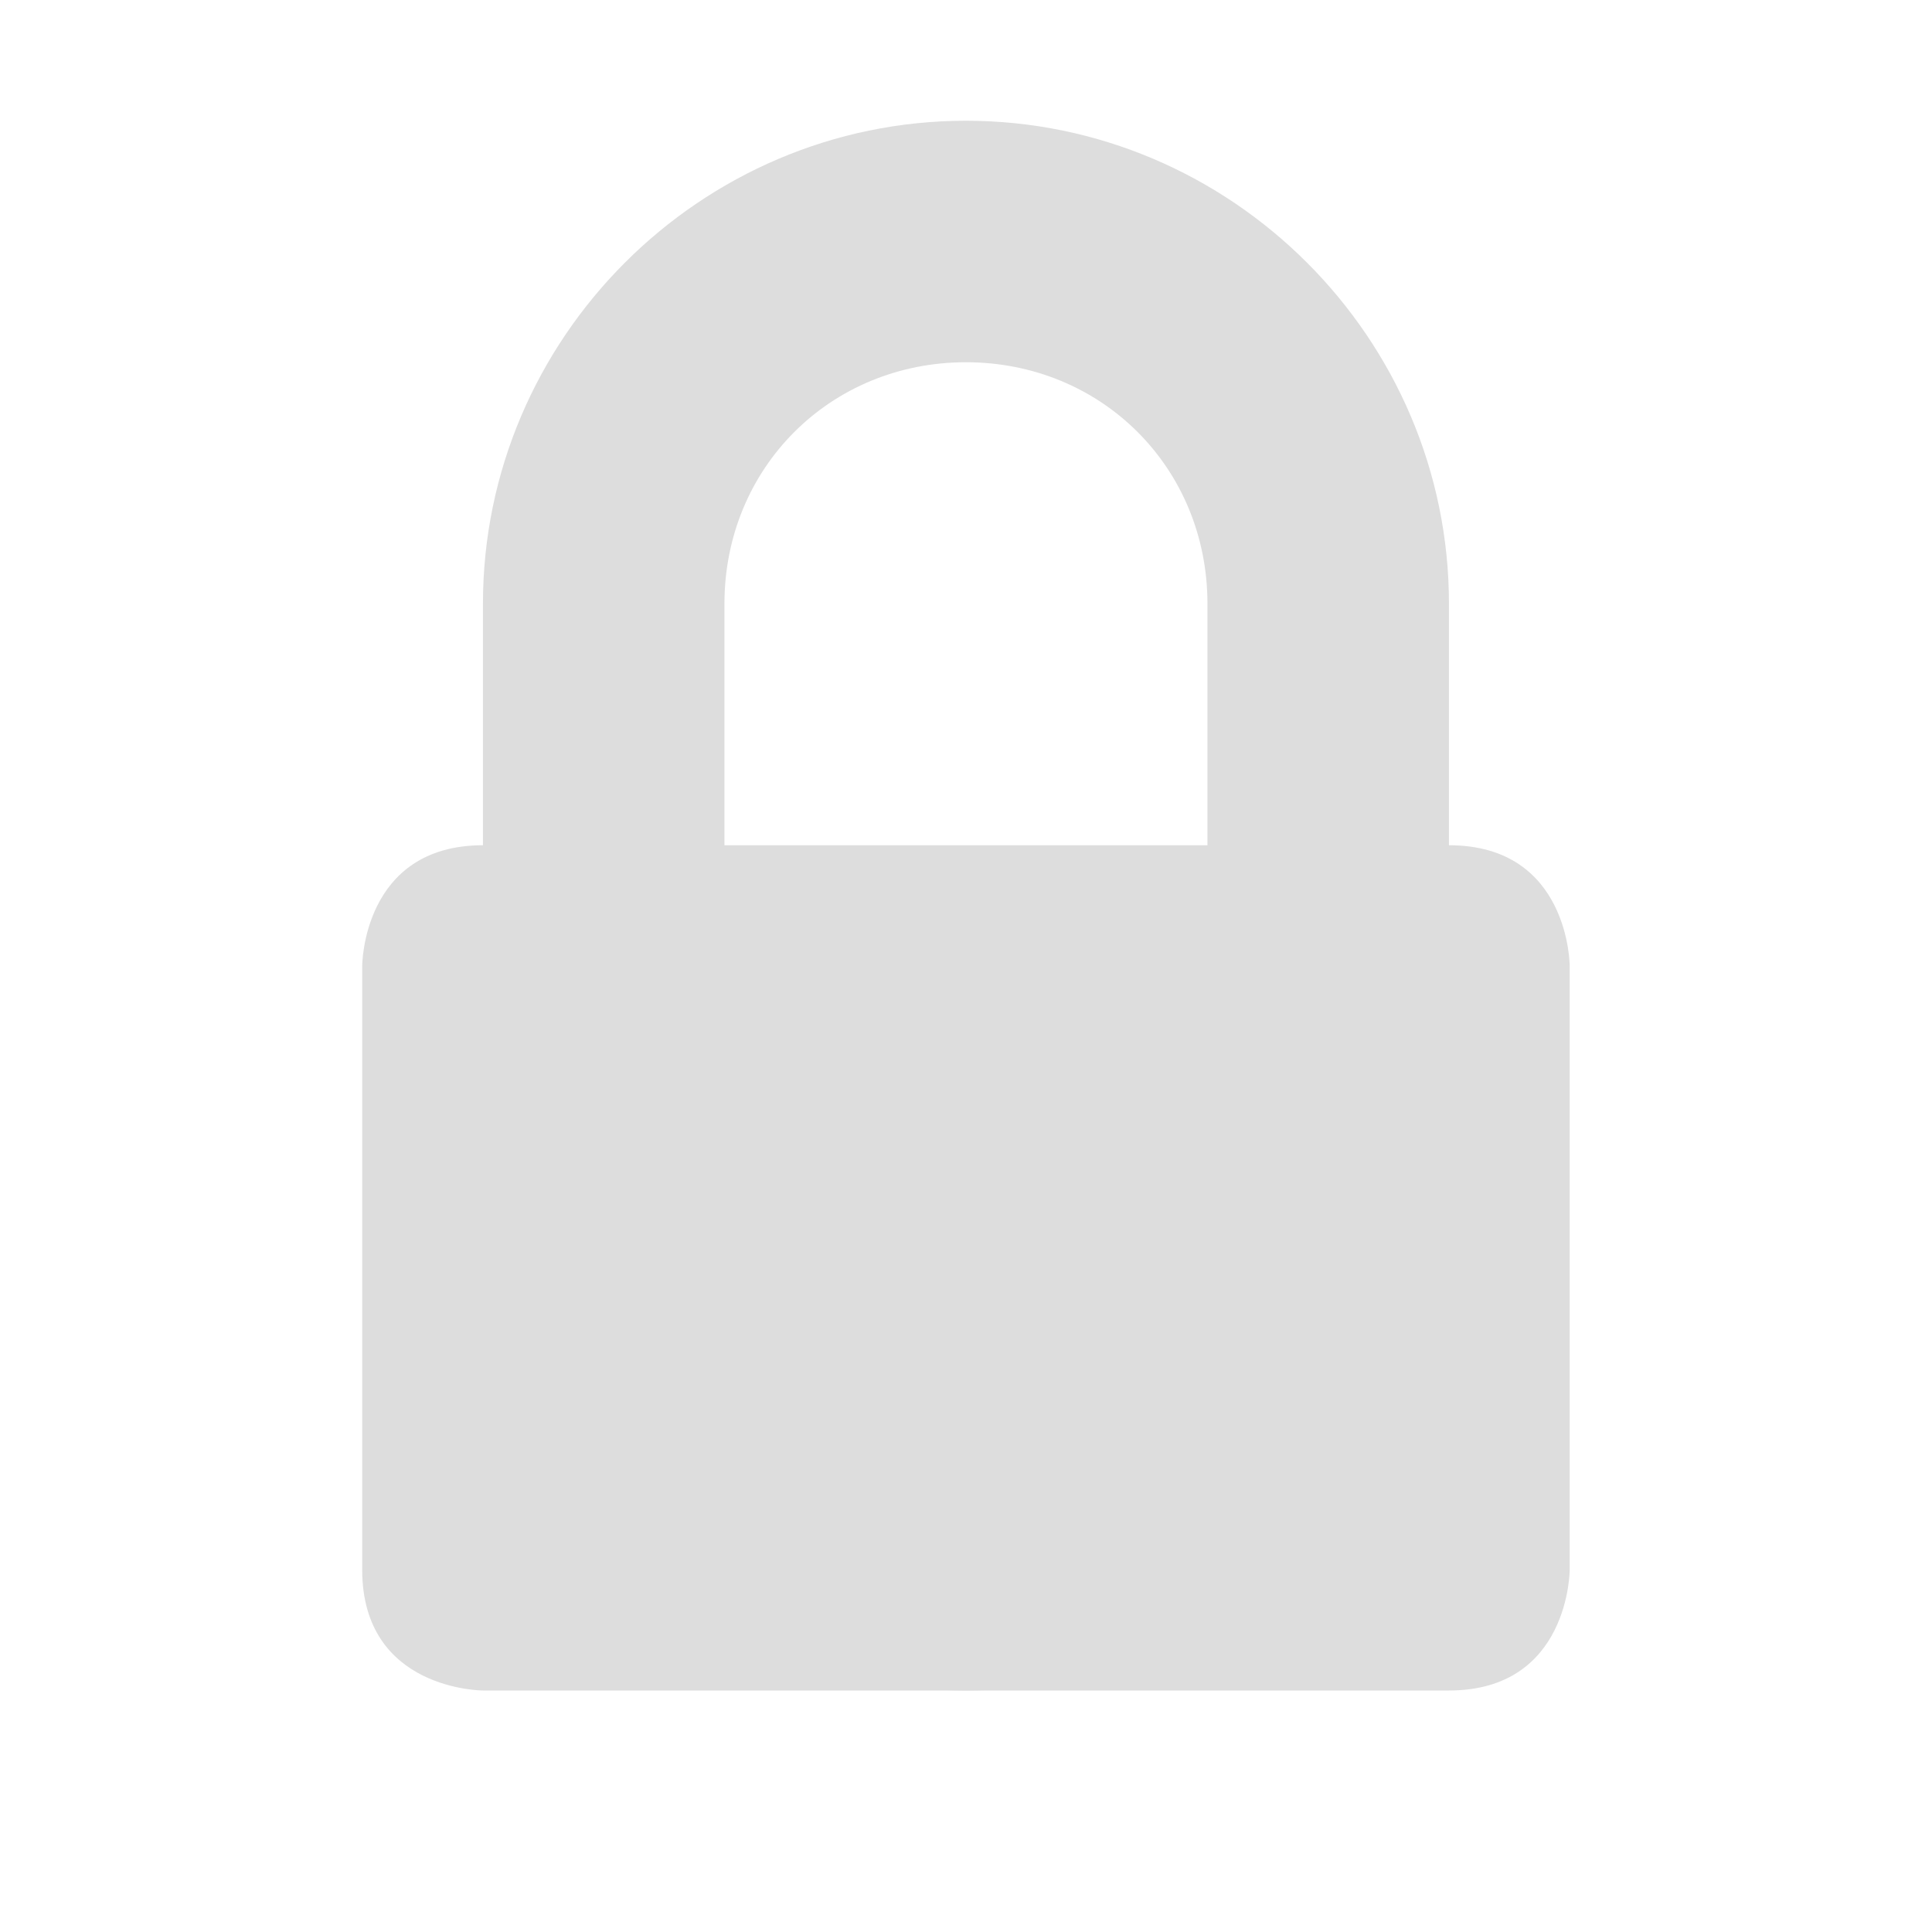
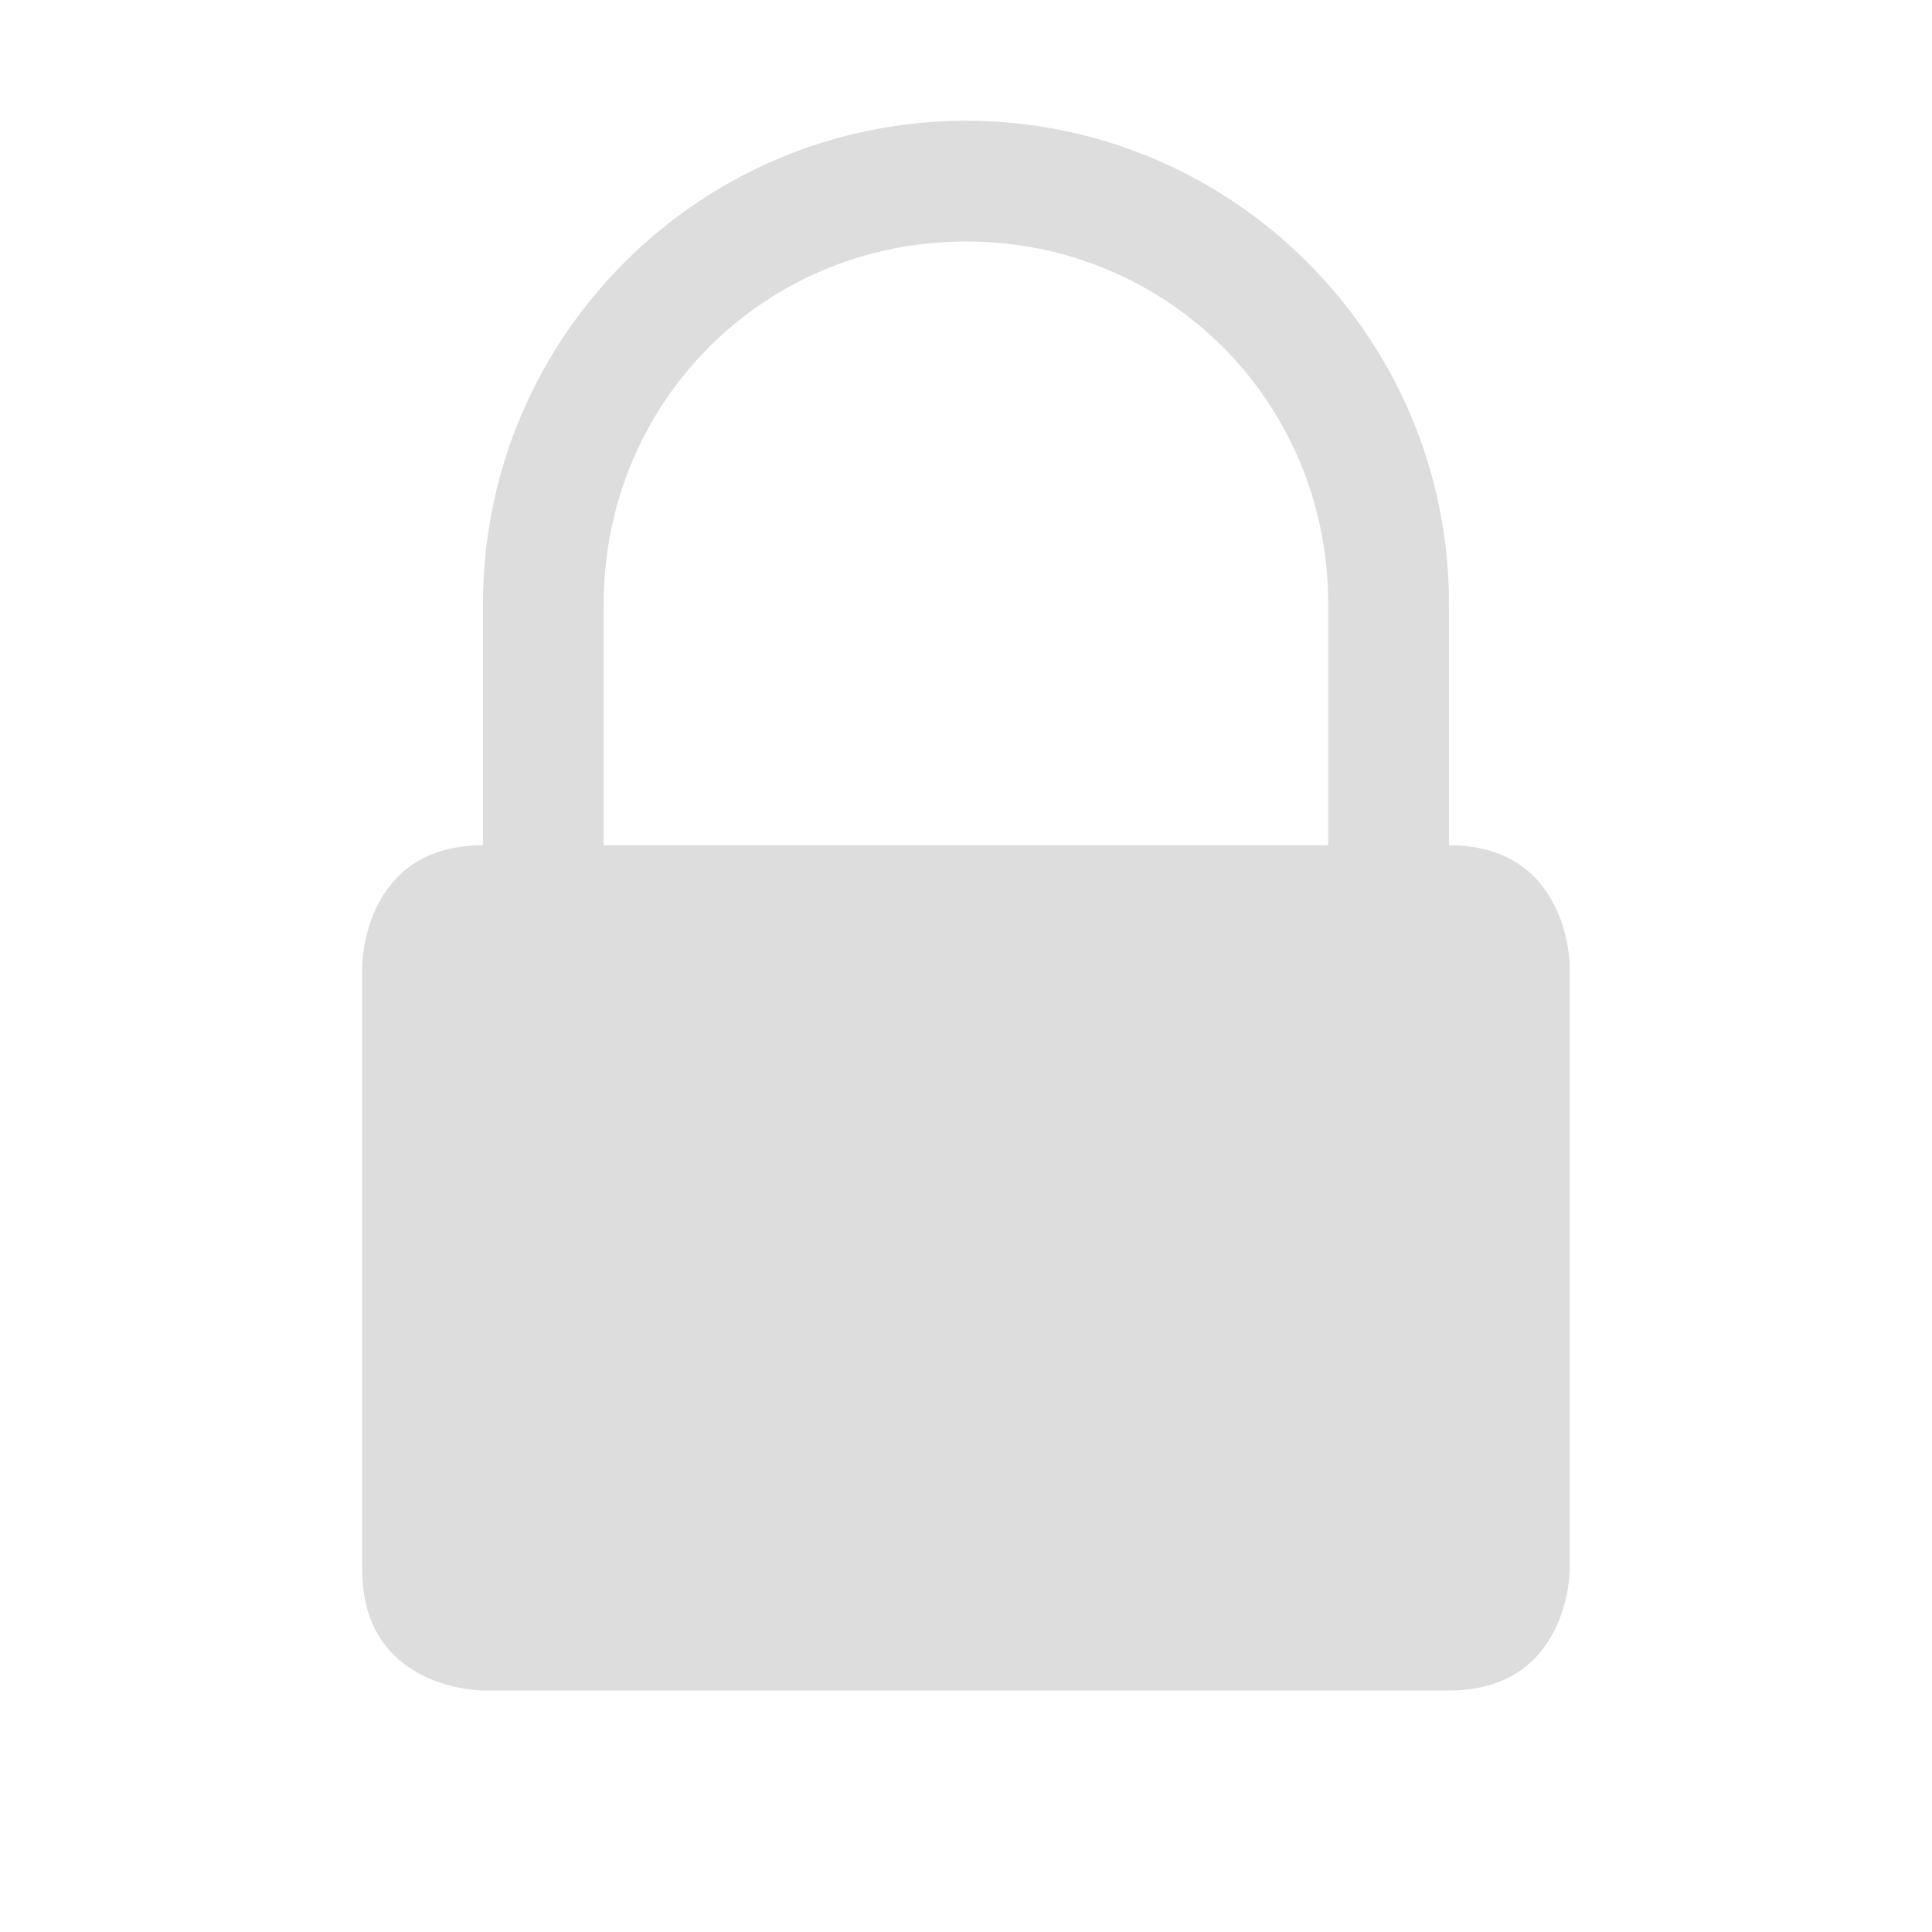
- <svg xmlns="http://www.w3.org/2000/svg" height="16" id="svg7384" version="1.1" width="16">
-   <defs id="defs7386" />
-   <g id="layer9" style="display:inline" transform="translate(-441.0004,513)">
-     <path d="m 445,-506 c -1,0 -1,1 -1,1 l 0,5 c 0,1 1,1 1,1 l 8,0 c 1,0 1,-1 1,-1 l 0,-5 c 0,0 0,-1 -1,-1 z" id="rect4063" style="color:#dddddd;fill:#dddddd;fill-opacity:1;fill-rule:nonzero;stroke:none;stroke-width:2;marker:none;visibility:visible;display:inline;overflow:visible" />
-     <path d="m 449,-512 c -2.199,0 -4,1.801 -4,4 l 0,5 c 0,2.199 1.801,4 4,4 2.199,0 4,-1.801 4,-4 l 0,-5 c 0,-2.199 -1.801,-4 -4,-4 z m 0,2 c 1.125,0 2,0.875 2,2 l 0,5 c 0,1.125 -0.875,2 -2,2 -1.125,0 -2,-0.875 -2,-2 l 0,-5 c 0,-1.125 0.875,-2 2,-2 z" id="rect4291" style="font-size:medium;font-style:normal;font-variant:normal;font-weight:normal;font-stretch:normal;text-indent:0;text-align:start;text-decoration:none;line-height:normal;letter-spacing:normal;word-spacing:normal;text-transform:none;direction:ltr;block-progression:tb;writing-mode:lr-tb;text-anchor:start;baseline-shift:baseline;color:#dddddd;fill:#dddddd;fill-opacity:1;stroke:none;stroke-width:2;marker:none;visibility:visible;display:inline;overflow:visible;enable-background:accumulate;font-family:Sans;-inkscape-font-specification:Sans" />
+ <svg xmlns="http://www.w3.org/2000/svg" xmlns:ns1="http://www.openswatchbook.org/uri/2009/osb" xmlns:xlink="http://www.w3.org/1999/xlink" height="16" id="svg7384" style="enable-background:new" version="1.1" width="16">
+   <defs id="defs7386">
+     <linearGradient id="linearGradient5606" ns1:paint="solid">
+       <stop id="stop5608" offset="0" style="stop-color:#000000;stop-opacity:1;" />
+     </linearGradient>
+     <filter color-interpolation-filters="sRGB" id="filter7554">
+       <feBlend id="feBlend7556" in2="BackgroundImage" mode="darken" />
+     </filter>
+     <linearGradient gradientTransform="matrix(0.08112299,0,0,0.07855526,540.8143,254.8467)" gradientUnits="userSpaceOnUse" xlink:href="#linearGradient3785" id="linearGradient3189" x1="365.512" x2="365.978" y1="408.397" y2="520.171" />
+     <linearGradient id="linearGradient3785">
+       <stop id="stop3787" offset="0" style="stop-color:#384880;stop-opacity:1;" />
+       <stop id="stop3789" offset="1" style="stop-color:#000000;stop-opacity:1;" />
+     </linearGradient>
+   </defs>
+   <g id="layer9" style="display:inline" transform="translate(-361.0002,255)">
+     <path d="m 365,-248 c -1,0 -1,1 -1,1 l 0,5 c 0,1 1,1 1,1 l 8,0 c 1,0 1,-1 1,-1 l 0,-5 c 0,0 0,-1 -1,-1 z" id="path7873" style="color:#dddddd;fill:#dddddd;fill-opacity:1;fill-rule:nonzero;stroke:none;stroke-width:2;marker:none;visibility:visible;display:inline;overflow:visible" />
+     <path d="m 369,-254 c -2.207,0 -4,1.793 -4,4 l 0,4 c 0,2.207 1.793,4 4,4 2.207,0 4,-1.793 4,-4 l 0,-4 c 0,-2.207 -1.793,-4 -4,-4 z m 0,1 c 1.671,0 3,1.329 3,3 l 0,4 c 0,1.671 -1.329,3 -3,3 -1.671,0 -3,-1.329 -3,-3 l 0,-4 c 0,-1.671 1.329,-3 3,-3 z" id="path7875" style="font-size:medium;font-style:normal;font-variant:normal;font-weight:normal;font-stretch:normal;text-indent:0;text-align:start;text-decoration:none;line-height:normal;letter-spacing:normal;word-spacing:normal;text-transform:none;direction:ltr;block-progression:tb;writing-mode:lr-tb;text-anchor:start;baseline-shift:baseline;color:#dddddd;fill:#dddddd;fill-opacity:1;stroke:none;stroke-width:1;marker:none;visibility:visible;display:inline;overflow:visible;enable-background:accumulate;font-family:Sans;-inkscape-font-specification:Sans" />
  </g>
-   <g id="layer10" style="display:inline" transform="translate(-441.0004,513)" />
-   <g id="layer11" style="display:inline" transform="translate(-441.0004,513)" />
-   <g id="layer1" transform="translate(-200.0002,-104)" />
-   <g id="layer14" style="display:inline" transform="translate(-441.0004,513)" />
-   <g id="layer15" style="display:inline" transform="translate(-441.0004,513)" />
-   <g id="g71291" style="display:inline" transform="translate(-441.0004,513)" />
-   <g id="g4953" style="display:inline" transform="translate(-441.0004,513)" />
-   <g id="layer12" style="display:inline" transform="translate(-441.0004,513)" />
+   <g id="layer10" style="display:inline;filter:url(#filter7554)" transform="translate(-361.0002,255)" />
+   <g id="layer1" style="display:inline" transform="translate(-120,-362)" />
+   <g id="layer14" style="display:inline" transform="translate(-361.0002,255)" />
+   <g id="layer15" style="display:inline" transform="translate(-361.0002,255)" />
+   <g id="g71291" style="display:inline" transform="translate(-361.0002,255)" />
+   <g id="layer12" style="display:inline" transform="translate(-361.0002,255)" />
</svg>
